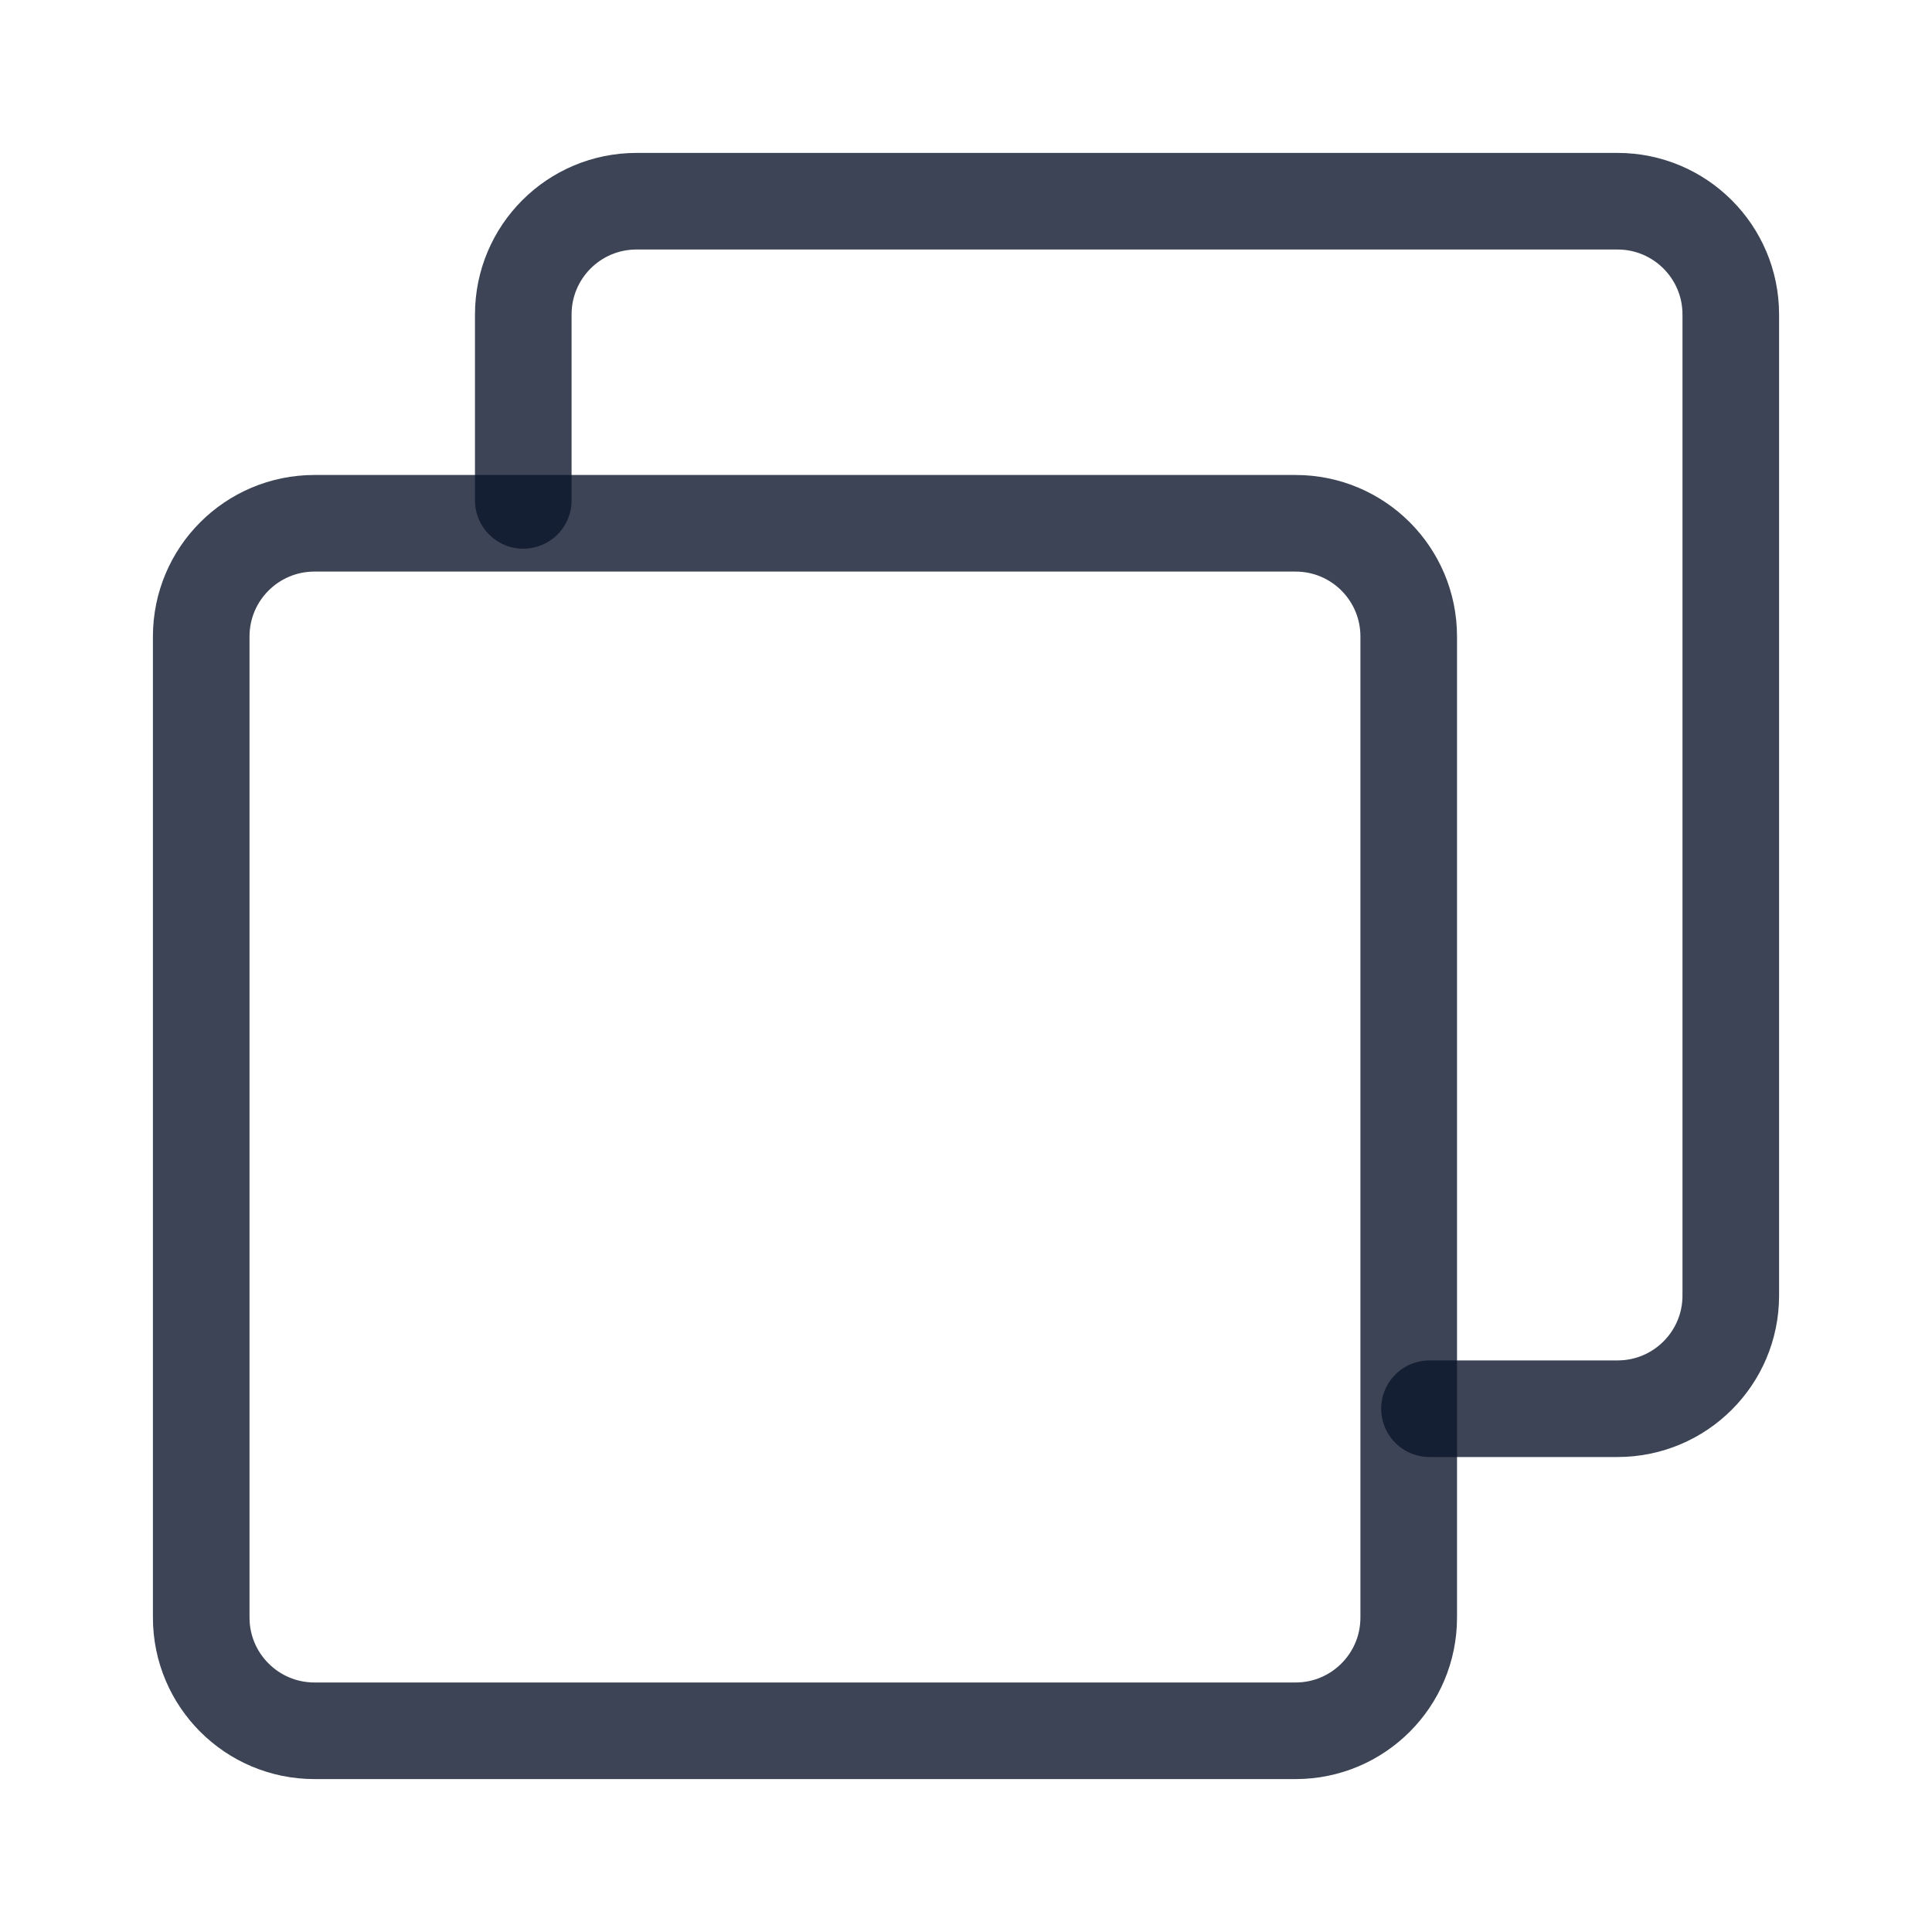
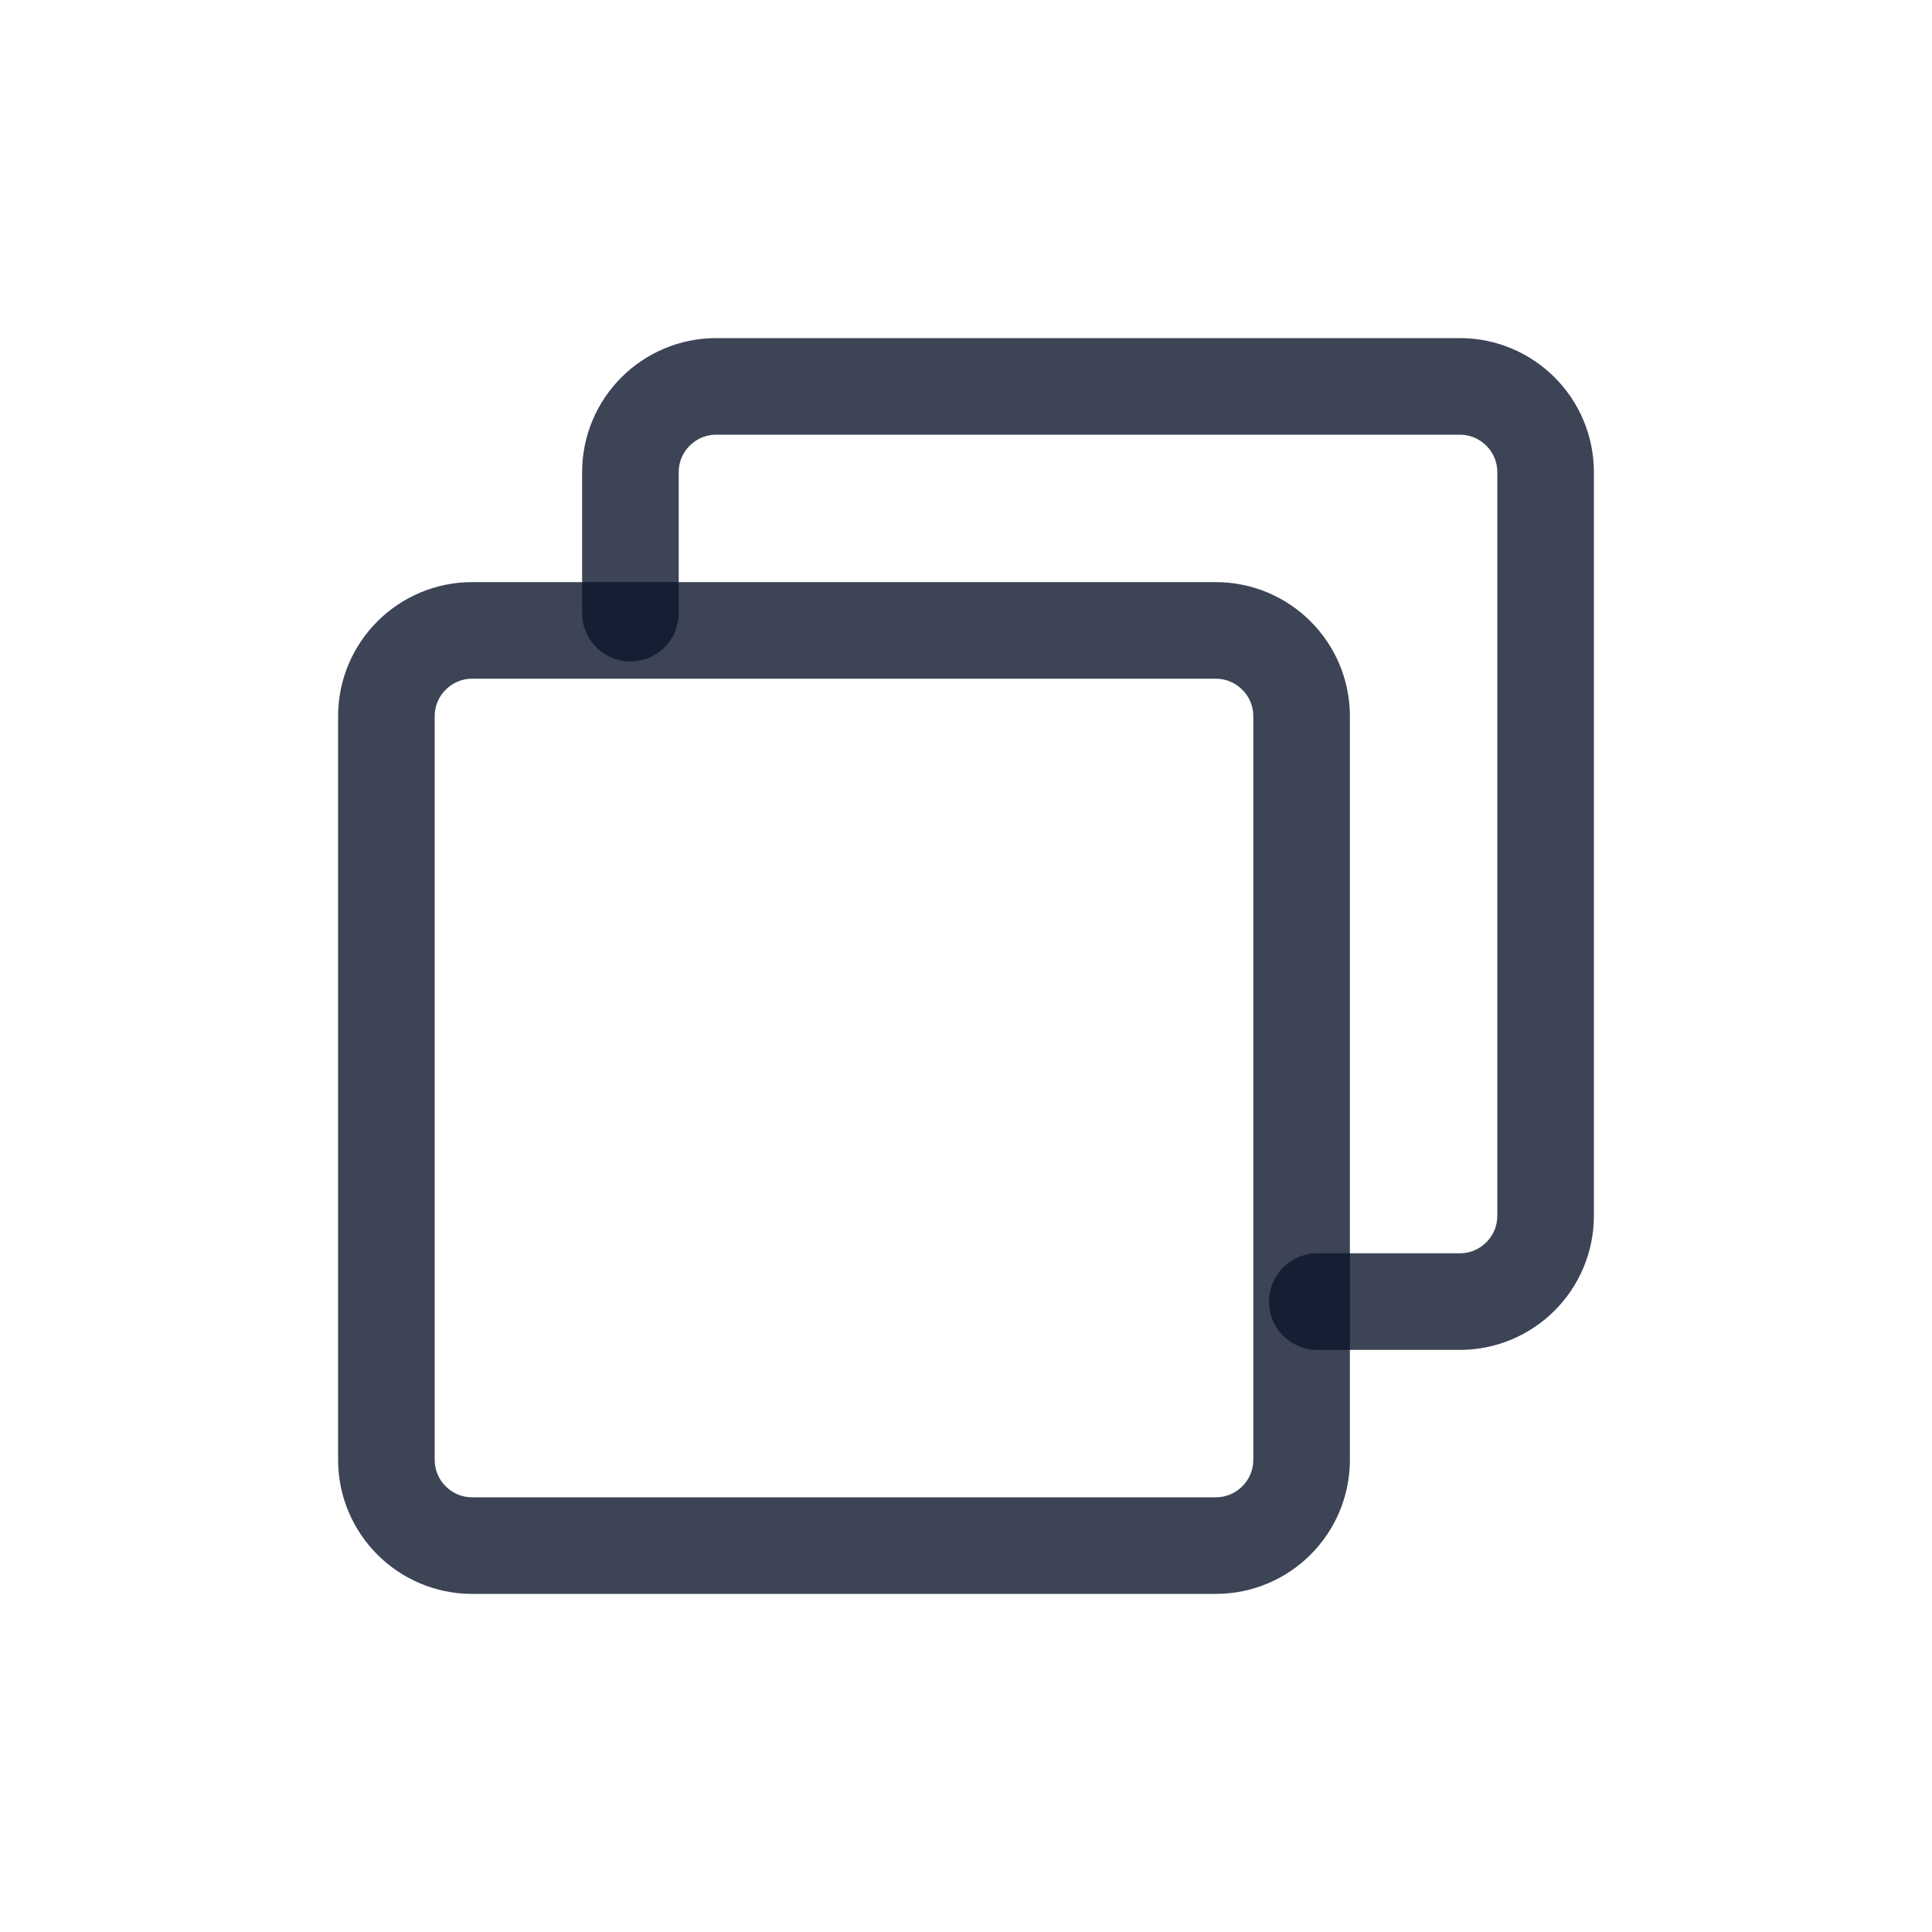
<svg xmlns="http://www.w3.org/2000/svg" width="20" height="20" viewBox="0 0 20 20" fill="none">
-   <path d="M5.417 5.18V3.255C5.417 2.608 5.941 2.083 6.589 2.083H16.745C17.392 2.083 17.917 2.608 17.917 3.255V13.412C17.917 14.059 17.392 14.583 16.745 14.583H14.798" stroke="#0C162B" stroke-opacity="0.8" stroke-linecap="round" stroke-linejoin="round" />
-   <path d="M13.412 5.417H3.255C2.608 5.417 2.083 5.941 2.083 6.589V16.745C2.083 17.392 2.608 17.917 3.255 17.917H13.412C14.059 17.917 14.583 17.392 14.583 16.745V6.589C14.583 5.941 14.059 5.417 13.412 5.417Z" stroke="#0C162B" stroke-opacity="0.8" stroke-linejoin="round" />
+   <path d="M6.526 6.347V4.888C6.526 4.398 6.924 4 7.414 4H15.112C15.602 4 16 4.398 16 4.888V12.585C16 13.076 15.602 13.474 15.112 13.474H13.637" stroke="#0C162B" stroke-opacity="0.8" stroke-linecap="round" stroke-linejoin="round" />
+   <path d="M12.585 6.526H4.888C4.398 6.526 4 6.924 4 7.414V15.112C4 15.602 4.398 16 4.888 16H12.585C13.076 16 13.474 15.602 13.474 15.112V7.414C13.474 6.924 13.076 6.526 12.585 6.526Z" stroke="#0C162B" stroke-opacity="0.8" stroke-linejoin="round" />
</svg>
